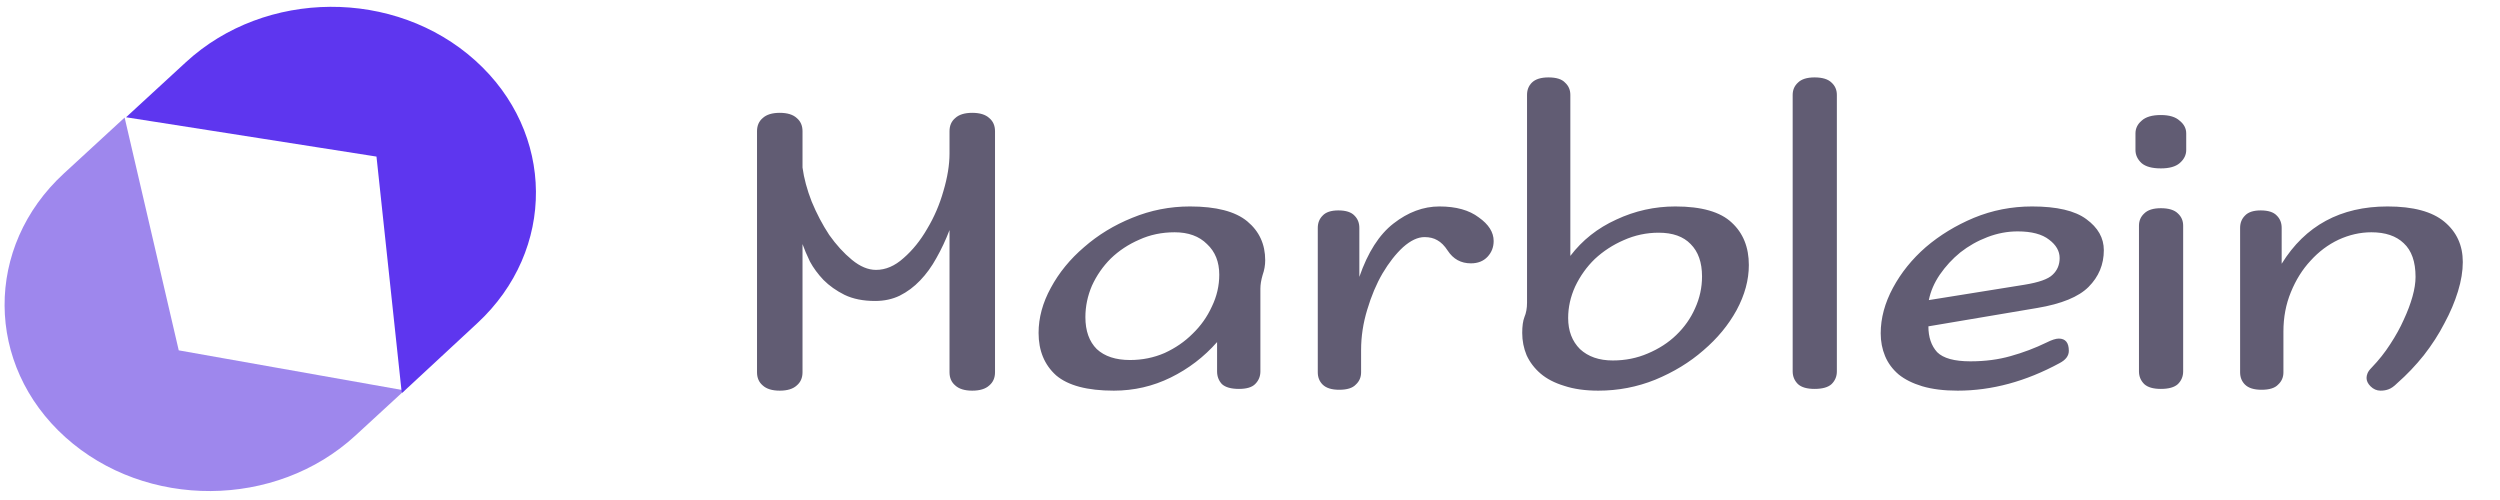
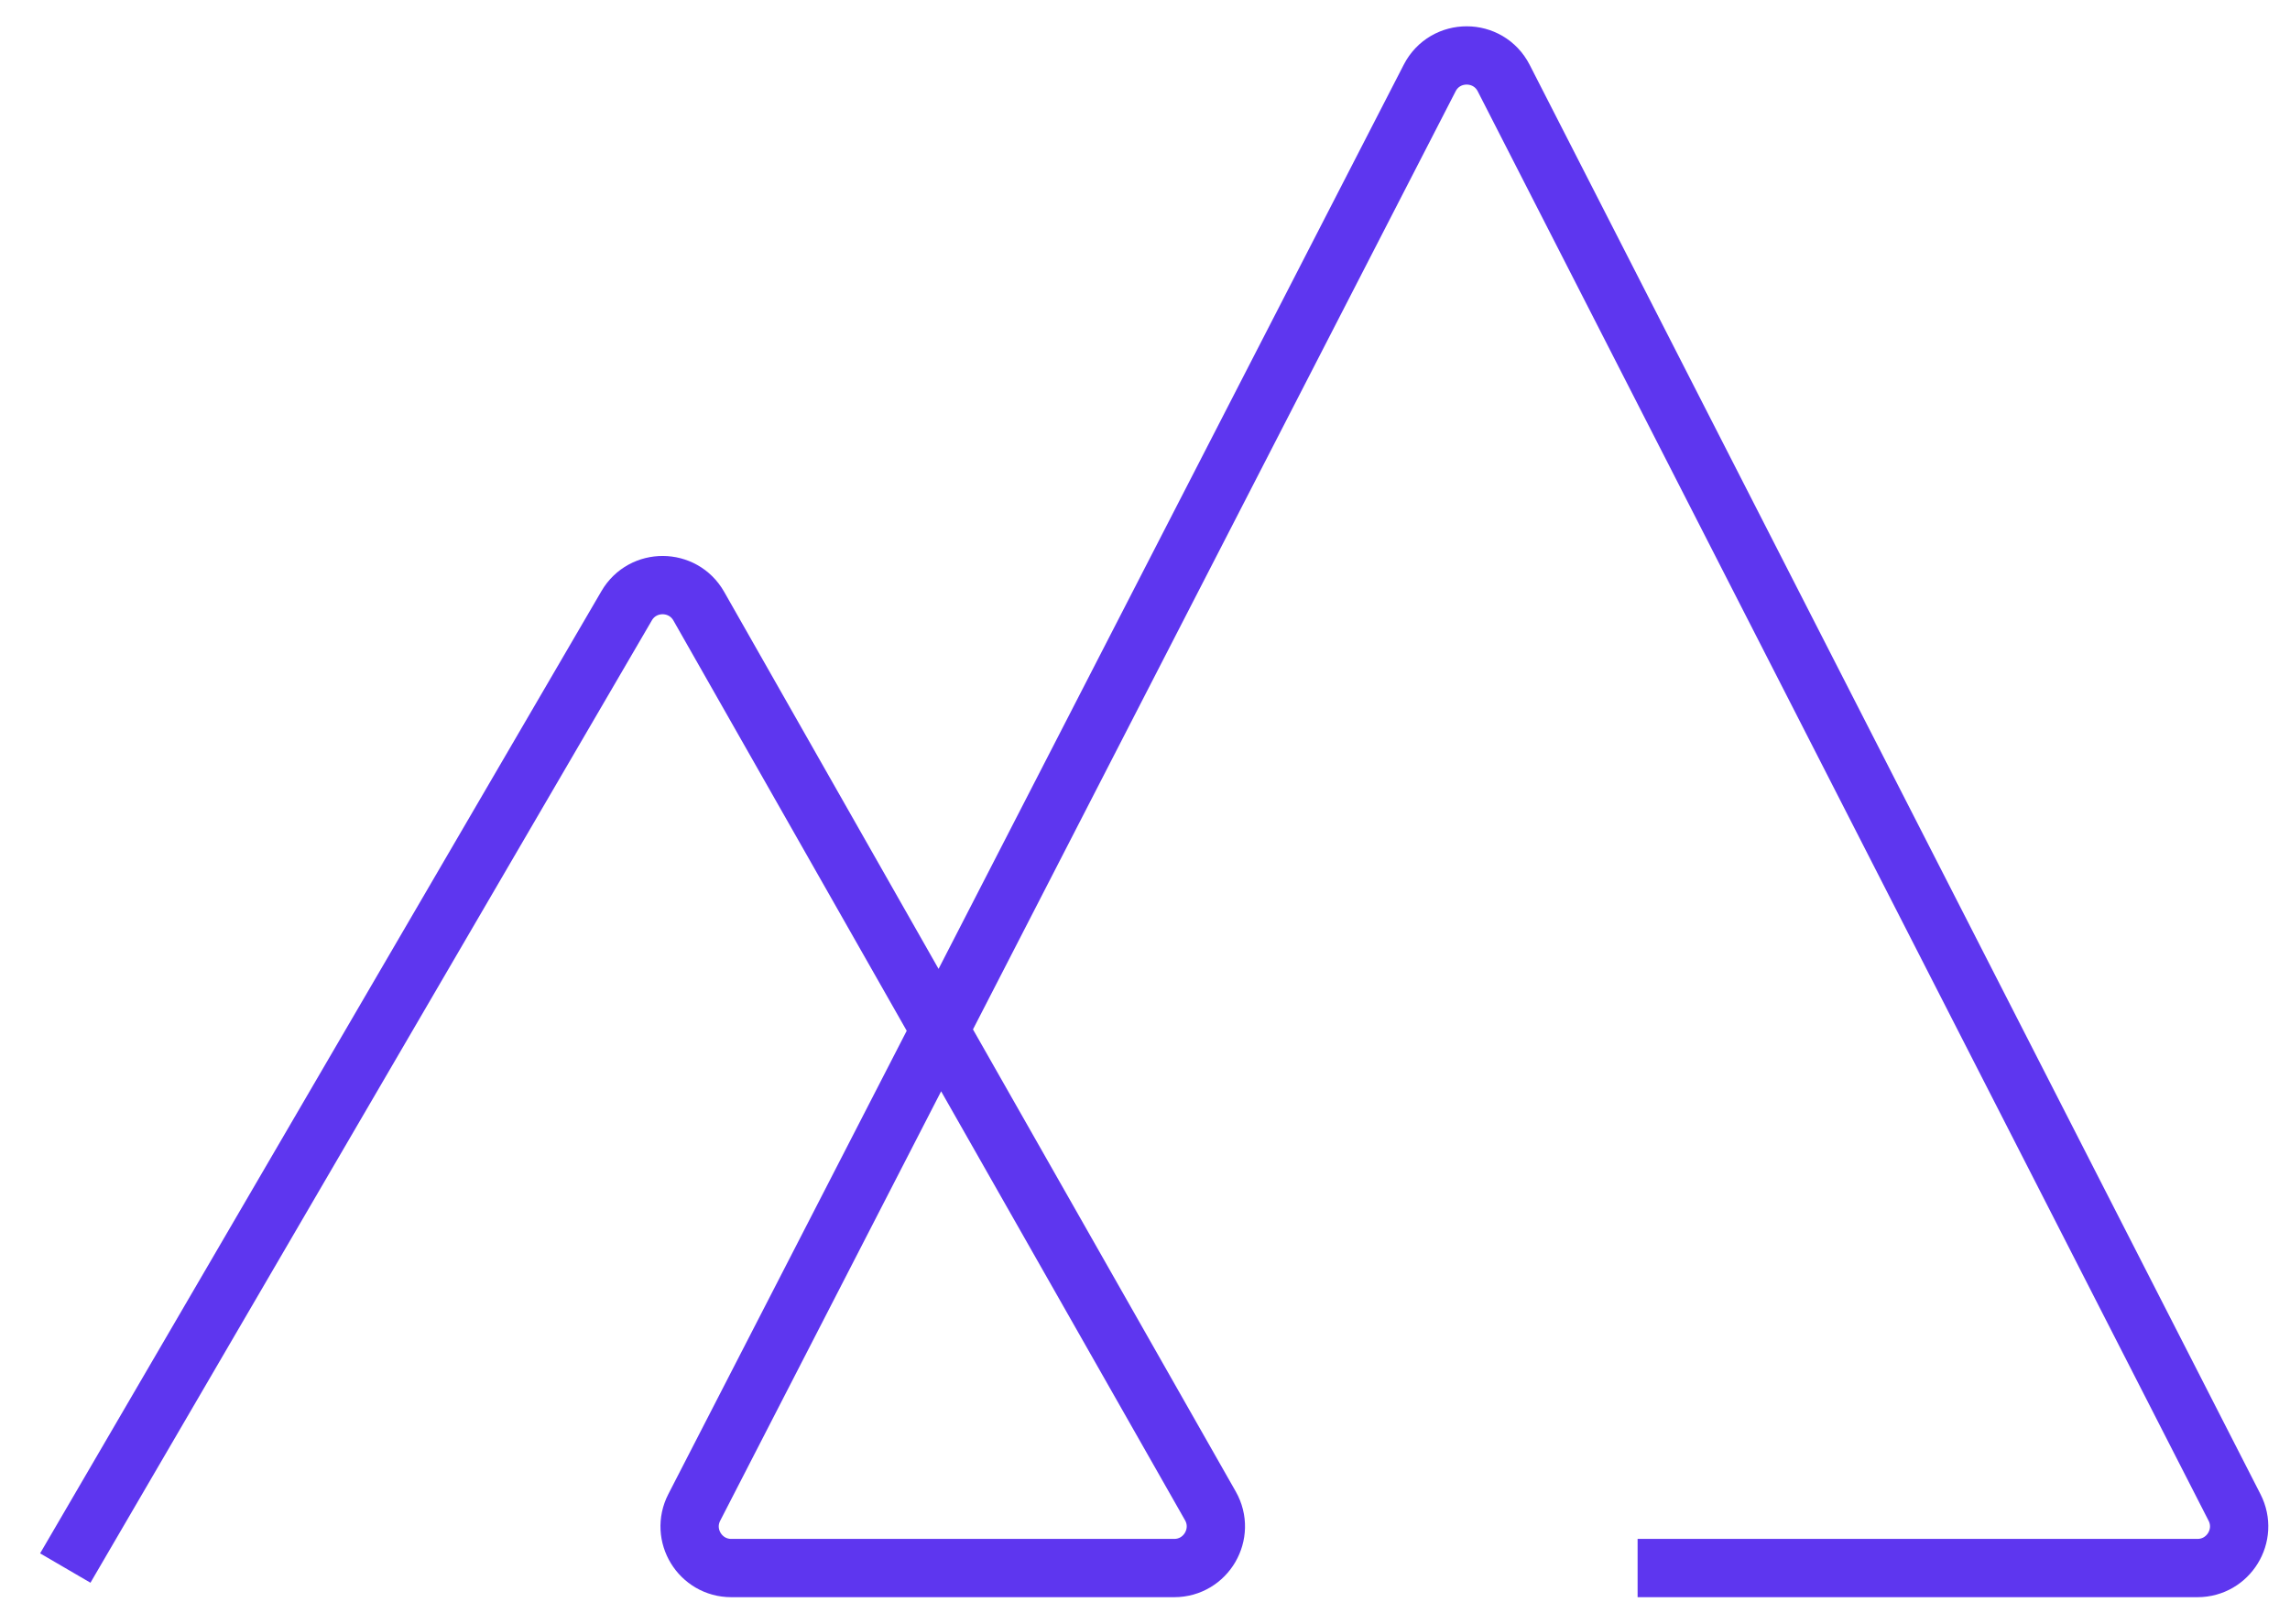
- <svg xmlns="http://www.w3.org/2000/svg" width="160" height="32" viewBox="0 0 160 32" fill="none">
-   <path d="M51.361 10.722C51.454 11.412 51.65 12.14 51.949 12.905C52.266 13.671 52.639 14.38 53.069 15.034C53.517 15.668 54.002 16.2 54.525 16.63C55.047 17.059 55.56 17.273 56.065 17.273C56.681 17.273 57.269 17.021 57.828 16.517C58.407 16.014 58.911 15.388 59.34 14.642C59.788 13.895 60.134 13.092 60.377 12.233C60.638 11.356 60.769 10.553 60.769 9.825V8.398C60.769 8.043 60.89 7.763 61.133 7.558C61.375 7.333 61.739 7.221 62.224 7.221C62.71 7.221 63.074 7.333 63.316 7.558C63.559 7.763 63.681 8.043 63.681 8.398V23.826C63.681 24.18 63.559 24.46 63.316 24.666C63.074 24.89 62.71 25.002 62.224 25.002C61.739 25.002 61.375 24.89 61.133 24.666C60.89 24.46 60.769 24.18 60.769 23.826V14.726C60.526 15.36 60.246 15.957 59.928 16.517C59.63 17.059 59.285 17.535 58.892 17.945C58.501 18.356 58.062 18.683 57.577 18.925C57.11 19.149 56.587 19.262 56.008 19.262C55.243 19.262 54.59 19.131 54.048 18.869C53.526 18.608 53.078 18.291 52.705 17.918C52.35 17.544 52.06 17.152 51.837 16.741C51.631 16.312 51.472 15.939 51.361 15.621V23.826C51.361 24.18 51.239 24.46 50.996 24.666C50.754 24.89 50.39 25.002 49.904 25.002C49.419 25.002 49.055 24.89 48.812 24.666C48.57 24.46 48.449 24.18 48.449 23.826V8.398C48.449 8.043 48.57 7.763 48.812 7.558C49.055 7.333 49.419 7.221 49.904 7.221C50.39 7.221 50.754 7.333 50.996 7.558C51.239 7.763 51.361 8.043 51.361 8.398V10.722ZM76.157 13.213C77.837 13.213 79.06 13.531 79.825 14.165C80.591 14.8 80.973 15.631 80.973 16.657C80.973 16.975 80.917 17.292 80.805 17.61C80.712 17.927 80.665 18.216 80.665 18.477V23.77C80.665 24.087 80.553 24.358 80.329 24.581C80.124 24.787 79.778 24.89 79.293 24.89C78.789 24.89 78.425 24.787 78.201 24.581C77.996 24.358 77.893 24.087 77.893 23.77V21.893C77.053 22.846 76.064 23.602 74.925 24.162C73.787 24.721 72.573 25.002 71.285 25.002C69.587 25.002 68.355 24.675 67.589 24.021C66.843 23.349 66.469 22.444 66.469 21.305C66.469 20.335 66.731 19.373 67.253 18.422C67.776 17.451 68.485 16.583 69.381 15.818C70.277 15.034 71.304 14.408 72.461 13.941C73.637 13.456 74.869 13.213 76.157 13.213ZM75.177 14.866C74.356 14.866 73.6 15.024 72.909 15.341C72.219 15.64 71.612 16.041 71.089 16.546C70.585 17.049 70.184 17.628 69.885 18.282C69.605 18.935 69.465 19.607 69.465 20.297C69.465 21.175 69.708 21.856 70.193 22.341C70.697 22.808 71.406 23.041 72.321 23.041C73.105 23.041 73.843 22.892 74.533 22.593C75.224 22.276 75.821 21.866 76.325 21.361C76.848 20.858 77.258 20.279 77.557 19.625C77.874 18.972 78.033 18.291 78.033 17.581C78.033 16.76 77.772 16.107 77.249 15.621C76.745 15.117 76.055 14.866 75.177 14.866ZM86.998 17.721C87.539 16.154 88.267 15.015 89.182 14.306C90.115 13.578 91.095 13.213 92.122 13.213C93.186 13.213 94.026 13.447 94.642 13.914C95.276 14.361 95.594 14.866 95.594 15.425C95.594 15.818 95.463 16.154 95.202 16.433C94.94 16.713 94.586 16.854 94.138 16.854C93.503 16.854 93.008 16.583 92.654 16.041C92.448 15.724 92.224 15.5 91.982 15.37C91.758 15.239 91.487 15.174 91.17 15.174C90.74 15.174 90.283 15.388 89.798 15.818C89.331 16.247 88.892 16.807 88.482 17.497C88.09 18.169 87.763 18.944 87.502 19.822C87.24 20.68 87.11 21.539 87.11 22.398V23.826C87.11 24.143 86.998 24.404 86.774 24.61C86.568 24.834 86.214 24.945 85.71 24.945C85.224 24.945 84.87 24.834 84.646 24.61C84.44 24.404 84.338 24.143 84.338 23.826V14.585C84.338 14.268 84.44 14.007 84.646 13.802C84.851 13.578 85.187 13.466 85.654 13.466C86.139 13.466 86.484 13.578 86.69 13.802C86.895 14.007 86.998 14.268 86.998 14.585V17.721ZM102.294 25.002C101.454 25.002 100.726 24.899 100.11 24.694C99.494 24.507 98.99 24.245 98.598 23.91C98.206 23.573 97.908 23.181 97.702 22.733C97.516 22.285 97.422 21.809 97.422 21.305C97.422 20.876 97.469 20.54 97.562 20.297C97.674 20.036 97.73 19.728 97.73 19.373V6.074C97.73 5.756 97.833 5.495 98.038 5.29C98.262 5.066 98.617 4.954 99.102 4.954C99.606 4.954 99.961 5.066 100.166 5.29C100.39 5.495 100.502 5.756 100.502 6.074V16.378C101.268 15.37 102.248 14.595 103.442 14.053C104.637 13.493 105.897 13.213 107.222 13.213C108.902 13.213 110.106 13.559 110.834 14.249C111.562 14.921 111.926 15.827 111.926 16.965C111.926 17.918 111.665 18.879 111.142 19.849C110.62 20.802 109.91 21.66 109.014 22.425C108.137 23.191 107.11 23.816 105.934 24.302C104.777 24.768 103.564 25.002 102.294 25.002ZM103.218 23.07C104.021 23.07 104.768 22.92 105.458 22.622C106.168 22.323 106.774 21.931 107.278 21.445C107.801 20.942 108.202 20.372 108.482 19.738C108.781 19.084 108.93 18.403 108.93 17.694C108.93 16.797 108.688 16.107 108.202 15.621C107.736 15.136 107.054 14.893 106.158 14.893C105.374 14.893 104.628 15.052 103.918 15.37C103.228 15.668 102.612 16.07 102.07 16.573C101.548 17.078 101.128 17.666 100.81 18.337C100.512 18.991 100.362 19.663 100.362 20.354C100.362 21.175 100.614 21.837 101.118 22.341C101.641 22.827 102.341 23.07 103.218 23.07ZM117.559 23.77C117.559 24.087 117.447 24.358 117.223 24.581C116.999 24.787 116.635 24.89 116.131 24.89C115.646 24.89 115.291 24.787 115.067 24.581C114.843 24.358 114.731 24.087 114.731 23.77V6.074C114.731 5.756 114.843 5.495 115.067 5.29C115.291 5.066 115.646 4.954 116.131 4.954C116.635 4.954 116.999 5.066 117.223 5.29C117.447 5.495 117.559 5.756 117.559 6.074V23.77ZM130.053 13.213C131.639 13.213 132.797 13.484 133.525 14.025C134.271 14.567 134.645 15.229 134.645 16.014C134.645 16.928 134.318 17.712 133.665 18.366C133.03 19 131.938 19.448 130.389 19.709L123.417 20.886C123.417 21.576 123.603 22.127 123.977 22.538C124.369 22.93 125.078 23.125 126.105 23.125C127.038 23.125 127.897 23.014 128.681 22.79C129.483 22.566 130.249 22.276 130.977 21.922C131.313 21.753 131.574 21.669 131.761 21.669C132.19 21.669 132.405 21.931 132.405 22.453C132.405 22.771 132.209 23.032 131.817 23.238C129.651 24.413 127.477 25.002 125.293 25.002C124.415 25.002 123.659 24.908 123.025 24.721C122.409 24.535 121.905 24.283 121.513 23.965C121.121 23.63 120.831 23.238 120.645 22.79C120.458 22.341 120.365 21.856 120.365 21.334C120.365 20.363 120.626 19.392 121.149 18.422C121.671 17.451 122.371 16.583 123.249 15.818C124.145 15.052 125.171 14.427 126.329 13.941C127.505 13.456 128.746 13.213 130.053 13.213ZM129.129 14.809C128.475 14.809 127.831 14.931 127.197 15.174C126.562 15.416 125.983 15.743 125.461 16.154C124.957 16.564 124.518 17.04 124.145 17.581C123.79 18.104 123.557 18.645 123.445 19.206L129.549 18.226C130.482 18.076 131.089 17.861 131.369 17.581C131.667 17.302 131.817 16.947 131.817 16.517C131.817 16.07 131.593 15.678 131.145 15.341C130.697 14.987 130.025 14.809 129.129 14.809ZM139.722 23.77C139.722 24.087 139.61 24.358 139.386 24.581C139.162 24.787 138.798 24.89 138.294 24.89C137.808 24.89 137.454 24.787 137.23 24.581C137.006 24.358 136.894 24.087 136.894 23.77V14.445C136.894 14.128 137.006 13.867 137.23 13.662C137.454 13.438 137.808 13.325 138.294 13.325C138.798 13.325 139.162 13.438 139.386 13.662C139.61 13.867 139.722 14.128 139.722 14.445V23.77ZM138.294 10.777C137.734 10.777 137.323 10.665 137.062 10.441C136.8 10.199 136.67 9.919 136.67 9.601V8.537C136.67 8.22 136.8 7.949 137.062 7.726C137.323 7.483 137.734 7.362 138.294 7.362C138.835 7.362 139.236 7.483 139.498 7.726C139.778 7.949 139.918 8.22 139.918 8.537V9.601C139.918 9.919 139.778 10.199 139.498 10.441C139.236 10.665 138.835 10.777 138.294 10.777ZM146.027 16.881C147.539 14.436 149.798 13.213 152.803 13.213C154.446 13.213 155.659 13.54 156.443 14.194C157.227 14.847 157.619 15.706 157.619 16.77C157.619 17.348 157.517 17.974 157.311 18.645C157.106 19.317 156.817 19.999 156.443 20.689C156.089 21.38 155.65 22.061 155.127 22.733C154.605 23.387 154.035 23.984 153.419 24.526C153.214 24.731 153.027 24.861 152.859 24.918C152.71 24.974 152.542 25.002 152.355 25.002C152.113 25.002 151.898 24.908 151.711 24.721C151.543 24.553 151.459 24.376 151.459 24.189C151.459 24.096 151.478 24.003 151.515 23.91C151.553 23.797 151.646 23.667 151.795 23.517C152.243 23.051 152.635 22.556 152.971 22.034C153.326 21.492 153.615 20.97 153.839 20.465C154.082 19.943 154.269 19.448 154.399 18.982C154.53 18.515 154.595 18.095 154.595 17.721C154.595 16.751 154.343 16.032 153.839 15.566C153.354 15.099 152.663 14.866 151.767 14.866C151.058 14.866 150.358 15.024 149.667 15.341C148.995 15.659 148.398 16.107 147.875 16.686C147.353 17.245 146.933 17.918 146.615 18.701C146.298 19.467 146.139 20.307 146.139 21.221V23.826C146.139 24.143 146.027 24.404 145.803 24.61C145.598 24.834 145.243 24.945 144.739 24.945C144.254 24.945 143.899 24.834 143.675 24.61C143.47 24.404 143.367 24.143 143.367 23.826V14.585C143.367 14.268 143.47 14.007 143.675 13.802C143.881 13.578 144.217 13.466 144.683 13.466C145.169 13.466 145.514 13.578 145.719 13.802C145.925 14.007 146.027 14.268 146.027 14.585V16.881Z" fill="#615C73" />
-   <path fill-rule="evenodd" clip-rule="evenodd" d="M7.976 7.524L11.439 22.422L25.888 24.986L22.744 27.878C17.646 32.569 9.337 32.616 4.185 27.983C-0.966 23.351 -1.009 15.792 4.089 11.101L7.976 7.524Z" fill="#9E87ED" />
-   <path fill-rule="evenodd" clip-rule="evenodd" d="M30.548 20.684L25.746 25.137L25.707 25.098L24.095 10.021L8.067 7.505L11.901 3.977C16.987 -0.703 25.278 -0.75 30.417 3.872C35.543 8.482 35.602 15.999 30.548 20.684Z" fill="#5E36EF" />
+ <svg xmlns="http://www.w3.org/2000/svg" width="55" height="39" viewBox="0 0 55 39" fill="none">
+   <path d="M1.568 37.662L15.05 14.55C15.438 13.884 16.402 13.889 16.783 14.559L29.07 36.168C29.449 36.834 28.968 37.662 28.201 37.662H17.564C16.816 37.662 16.332 36.87 16.675 36.205L34.337 1.874C34.709 1.15 35.745 1.151 36.116 1.877L53.668 36.207C54.008 36.872 53.525 37.662 52.777 37.662H39.331" stroke="#5E36EF" stroke-width="1.4" />
</svg>
